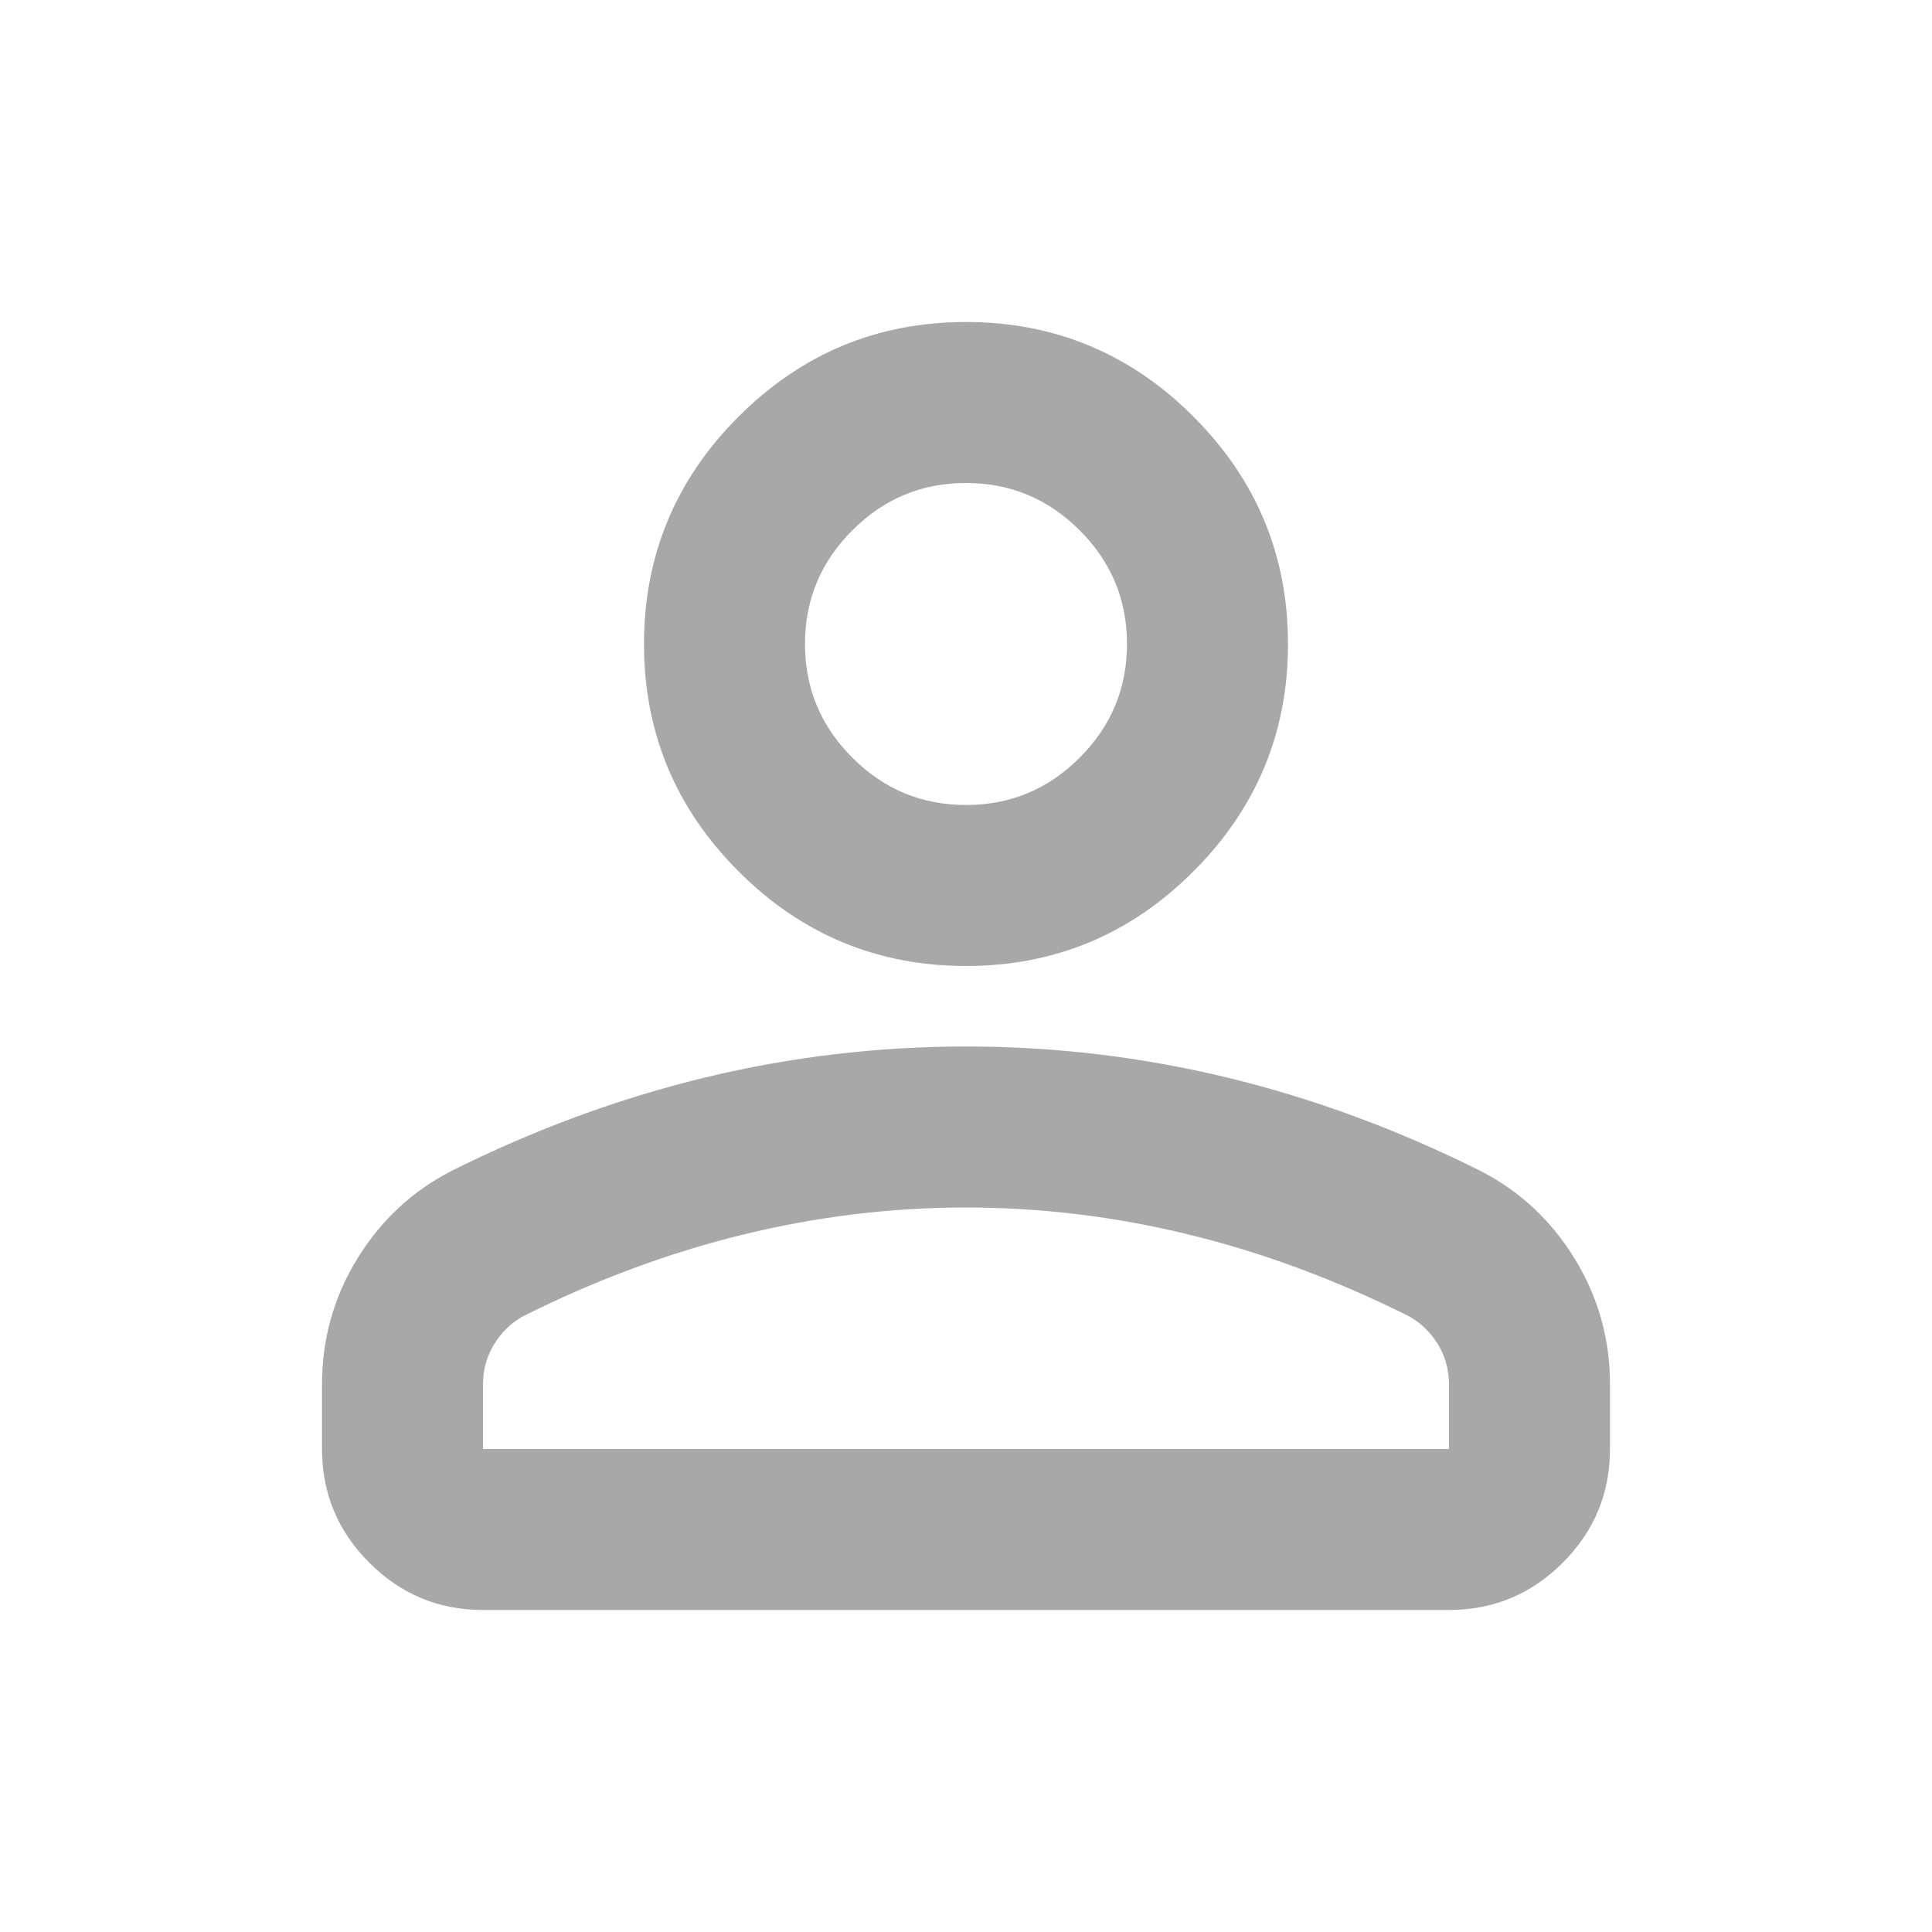
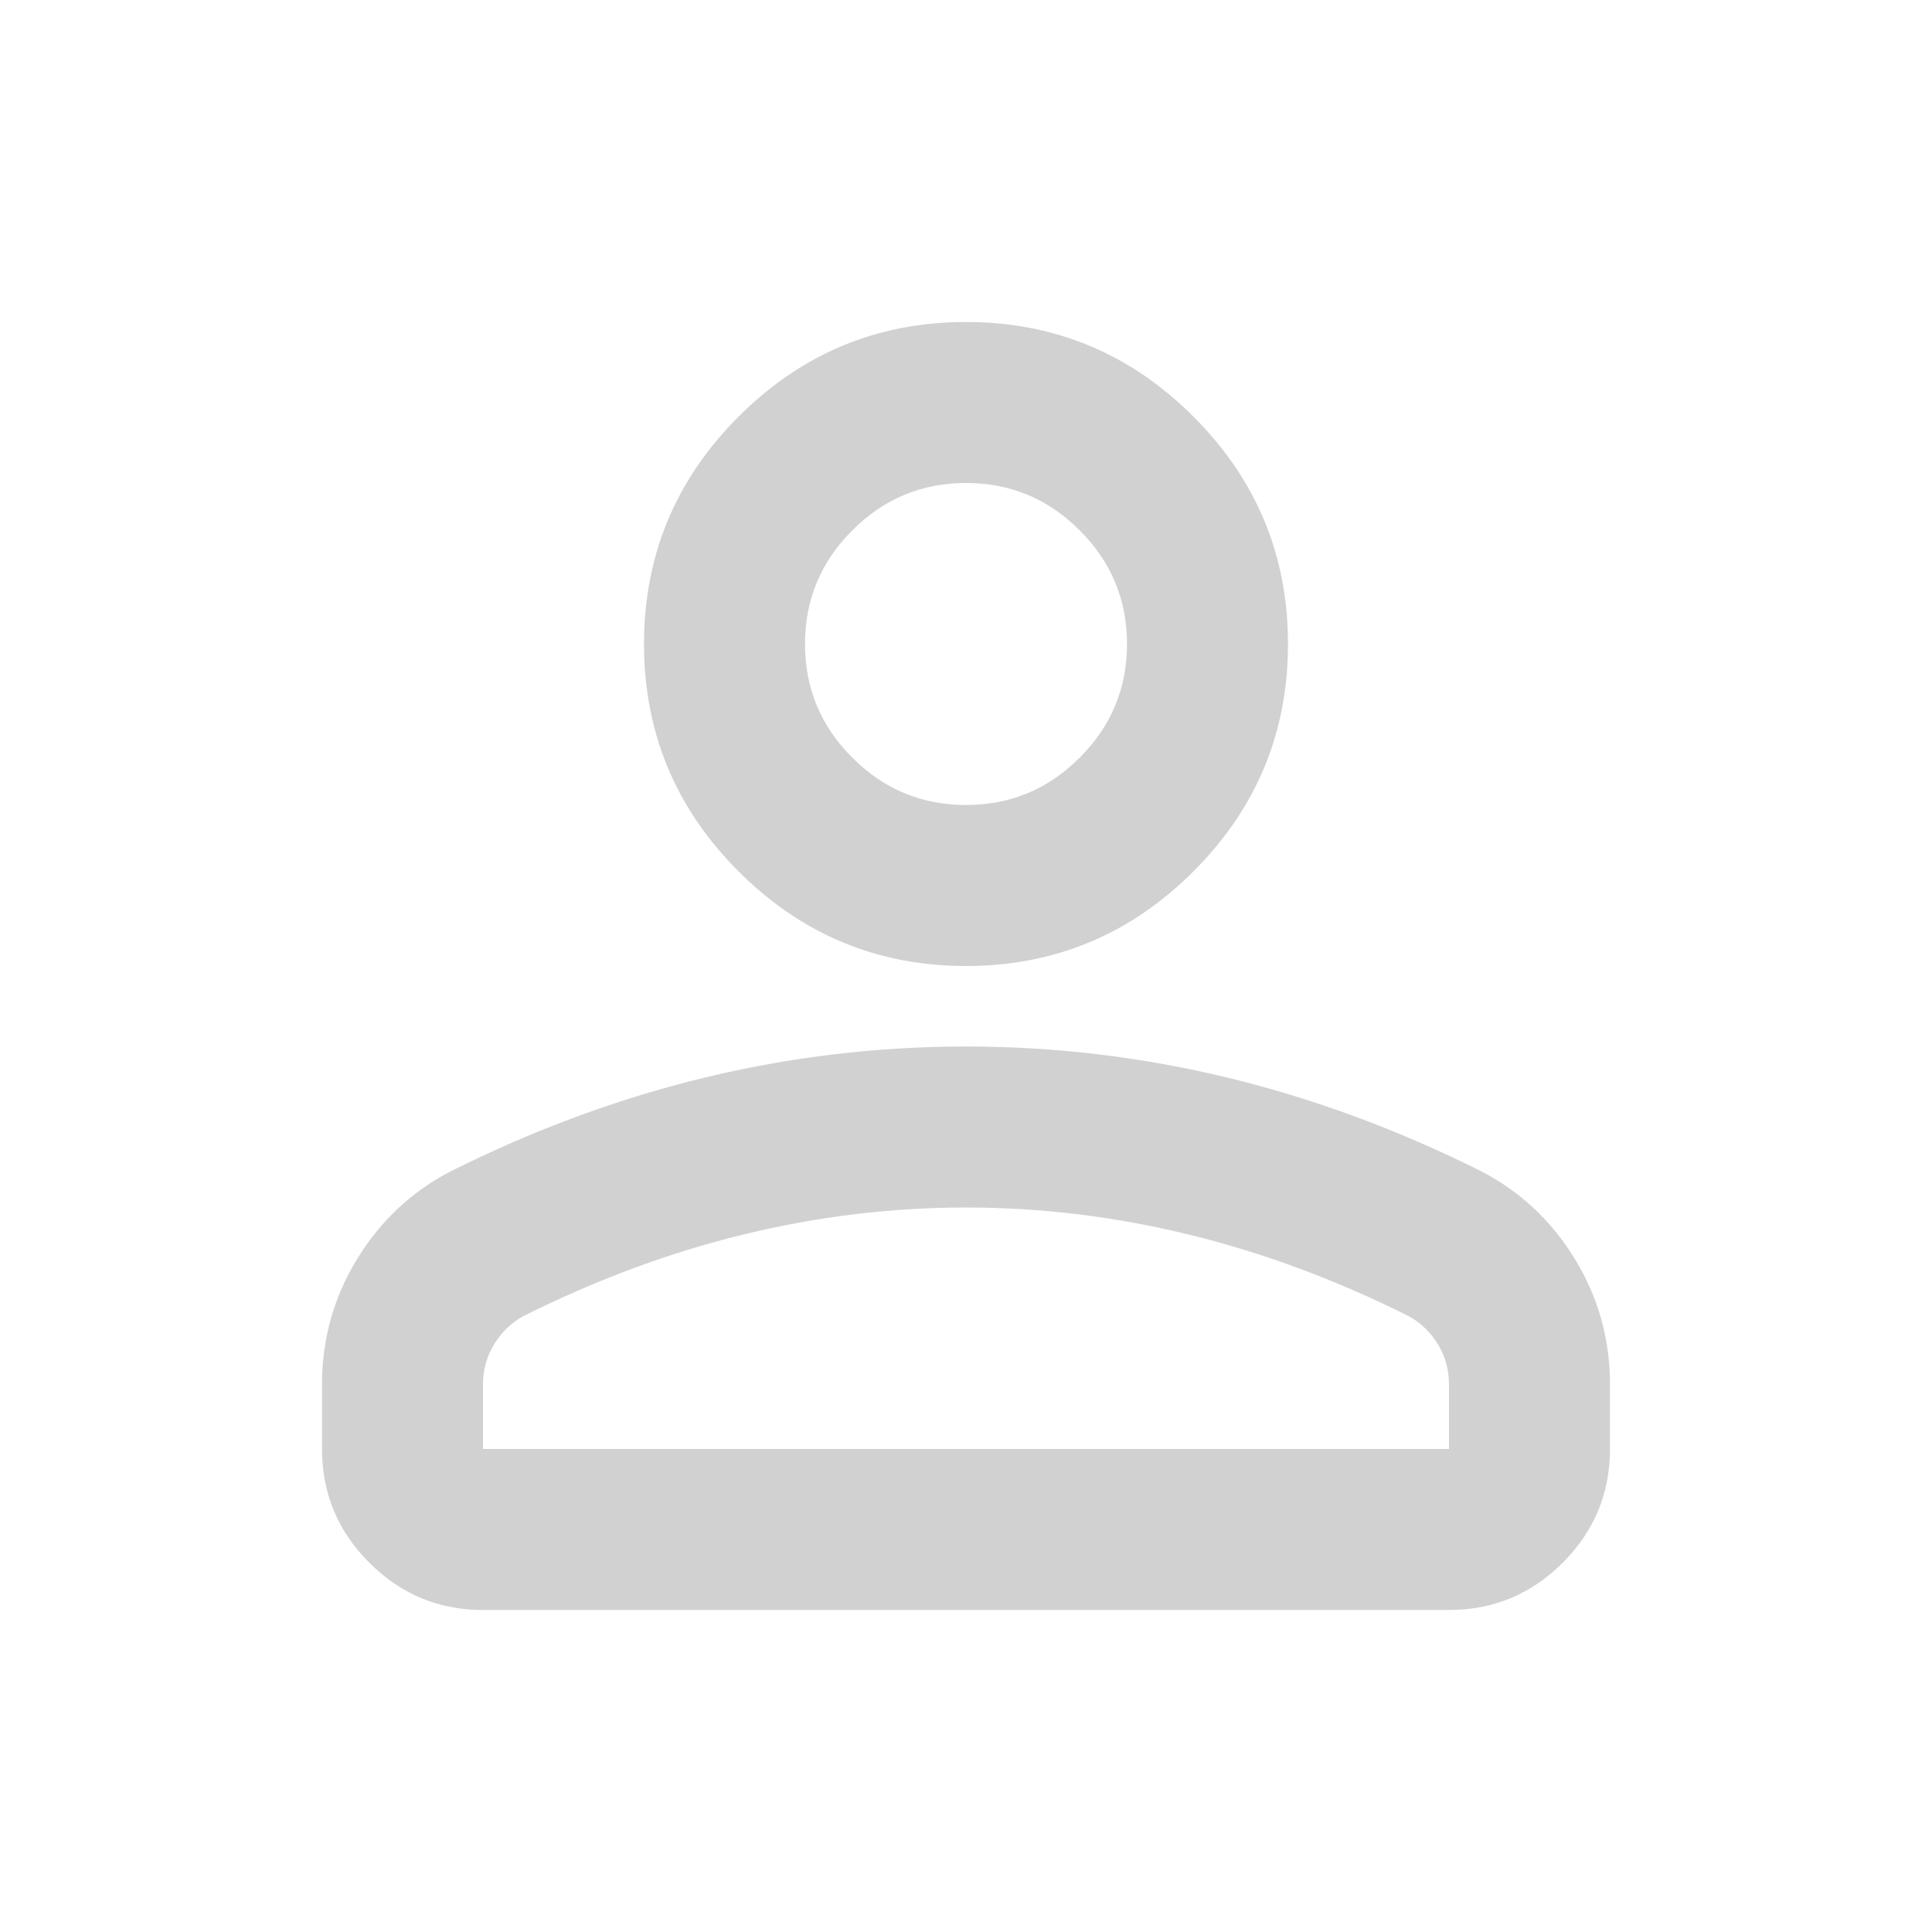
- <svg xmlns="http://www.w3.org/2000/svg" width="24" height="24" viewBox="0 0 24 24" fill="none">
+ <svg xmlns="http://www.w3.org/2000/svg" width="24" height="24" viewBox="0 0 24 24" fill="#d1d1d1r">
  <mask id="mask0_71395_17521" style="mask-type:alpha" maskUnits="userSpaceOnUse" x="0" y="0" width="24" height="24">
-     <rect width="24" height="24" fill="#D9D9D9" />
+     <rect width="24" height="24" fill="#d1d1d1" />
  </mask>
  <g mask="url(#mask0_71395_17521)">
-     <path d="M12 12C10.9 12 9.958 11.608 9.175 10.825C8.392 10.042 8 9.1 8 8C8 6.9 8.392 5.958 9.175 5.175C9.958 4.392 10.9 4 12 4C13.1 4 14.042 4.392 14.825 5.175C15.608 5.958 16 6.9 16 8C16 9.1 15.608 10.042 14.825 10.825C14.042 11.608 13.1 12 12 12ZM18 20H6C5.45 20 4.979 19.804 4.588 19.413C4.196 19.021 4 18.55 4 18V17.2C4 16.633 4.146 16.113 4.438 15.637C4.729 15.162 5.117 14.8 5.6 14.55C6.633 14.033 7.683 13.646 8.75 13.387C9.817 13.129 10.9 13 12 13C13.1 13 14.183 13.129 15.25 13.387C16.317 13.646 17.367 14.033 18.4 14.55C18.883 14.8 19.271 15.162 19.562 15.637C19.854 16.113 20 16.633 20 17.2V18C20 18.55 19.804 19.021 19.413 19.413C19.021 19.804 18.55 20 18 20ZM6 18H18V17.2C18 17.017 17.954 16.85 17.863 16.7C17.771 16.55 17.65 16.433 17.5 16.35C16.6 15.9 15.692 15.562 14.775 15.338C13.858 15.113 12.933 15 12 15C11.067 15 10.142 15.113 9.225 15.338C8.308 15.562 7.4 15.9 6.5 16.35C6.35 16.433 6.229 16.55 6.138 16.7C6.046 16.85 6 17.017 6 17.2V18ZM12 10C12.55 10 13.021 9.804 13.412 9.412C13.804 9.021 14 8.55 14 8C14 7.45 13.804 6.979 13.412 6.588C13.021 6.196 12.55 6 12 6C11.45 6 10.979 6.196 10.588 6.588C10.196 6.979 10 7.45 10 8C10 8.55 10.196 9.021 10.588 9.412C10.979 9.804 11.45 10 12 10Z" fill="#A8A8A8" />
+     <path d="M12 12C10.9 12 9.958 11.608 9.175 10.825C8.392 10.042 8 9.1 8 8C8 6.9 8.392 5.958 9.175 5.175C9.958 4.392 10.9 4 12 4C13.1 4 14.042 4.392 14.825 5.175C15.608 5.958 16 6.9 16 8C16 9.1 15.608 10.042 14.825 10.825C14.042 11.608 13.1 12 12 12ZM18 20H6C5.45 20 4.979 19.804 4.588 19.413C4.196 19.021 4 18.55 4 18V17.2C4 16.633 4.146 16.113 4.438 15.637C4.729 15.162 5.117 14.8 5.6 14.55C6.633 14.033 7.683 13.646 8.75 13.387C9.817 13.129 10.9 13 12 13C13.1 13 14.183 13.129 15.25 13.387C16.317 13.646 17.367 14.033 18.4 14.55C18.883 14.8 19.271 15.162 19.562 15.637C19.854 16.113 20 16.633 20 17.2V18C20 18.55 19.804 19.021 19.413 19.413C19.021 19.804 18.55 20 18 20ZM6 18H18V17.2C18 17.017 17.954 16.85 17.863 16.7C17.771 16.55 17.65 16.433 17.5 16.35C16.6 15.9 15.692 15.562 14.775 15.338C13.858 15.113 12.933 15 12 15C11.067 15 10.142 15.113 9.225 15.338C8.308 15.562 7.4 15.9 6.5 16.35C6.35 16.433 6.229 16.55 6.138 16.7C6.046 16.85 6 17.017 6 17.2V18ZM12 10C12.55 10 13.021 9.804 13.412 9.412C13.804 9.021 14 8.55 14 8C14 7.45 13.804 6.979 13.412 6.588C13.021 6.196 12.55 6 12 6C11.45 6 10.979 6.196 10.588 6.588C10.196 6.979 10 7.45 10 8C10 8.55 10.196 9.021 10.588 9.412C10.979 9.804 11.45 10 12 10Z" fill="#d1d1d1" />
  </g>
</svg>
